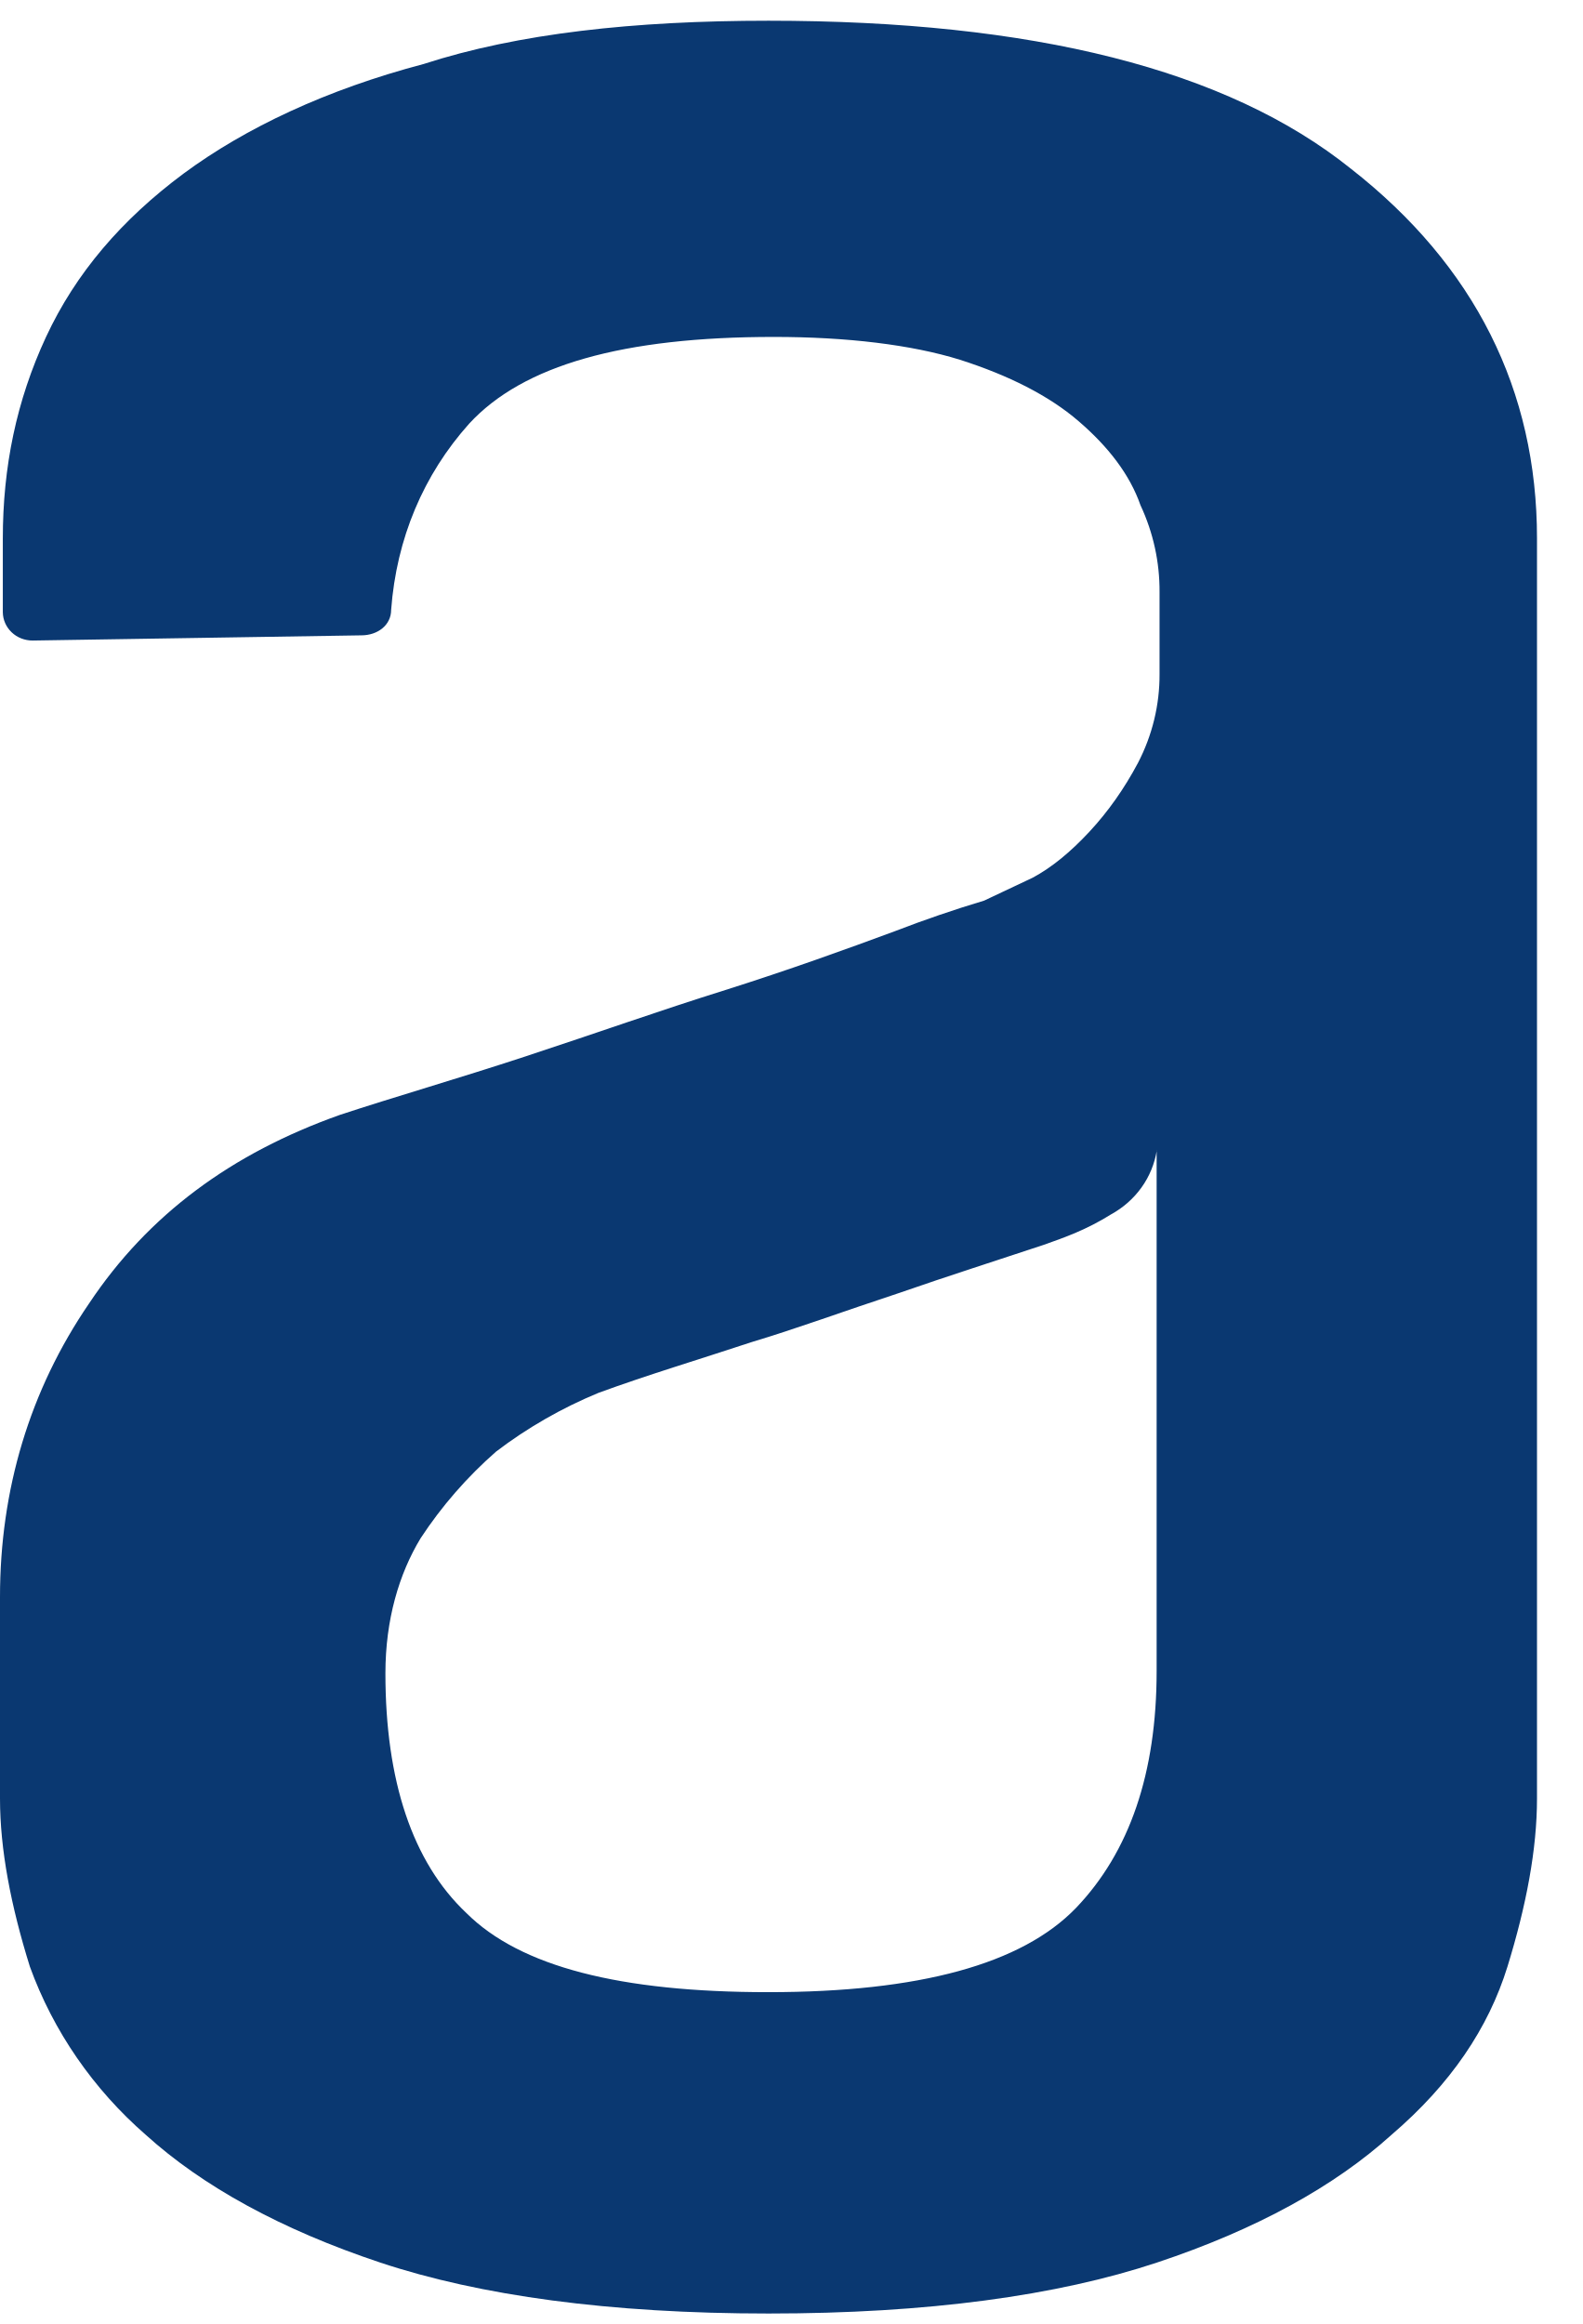
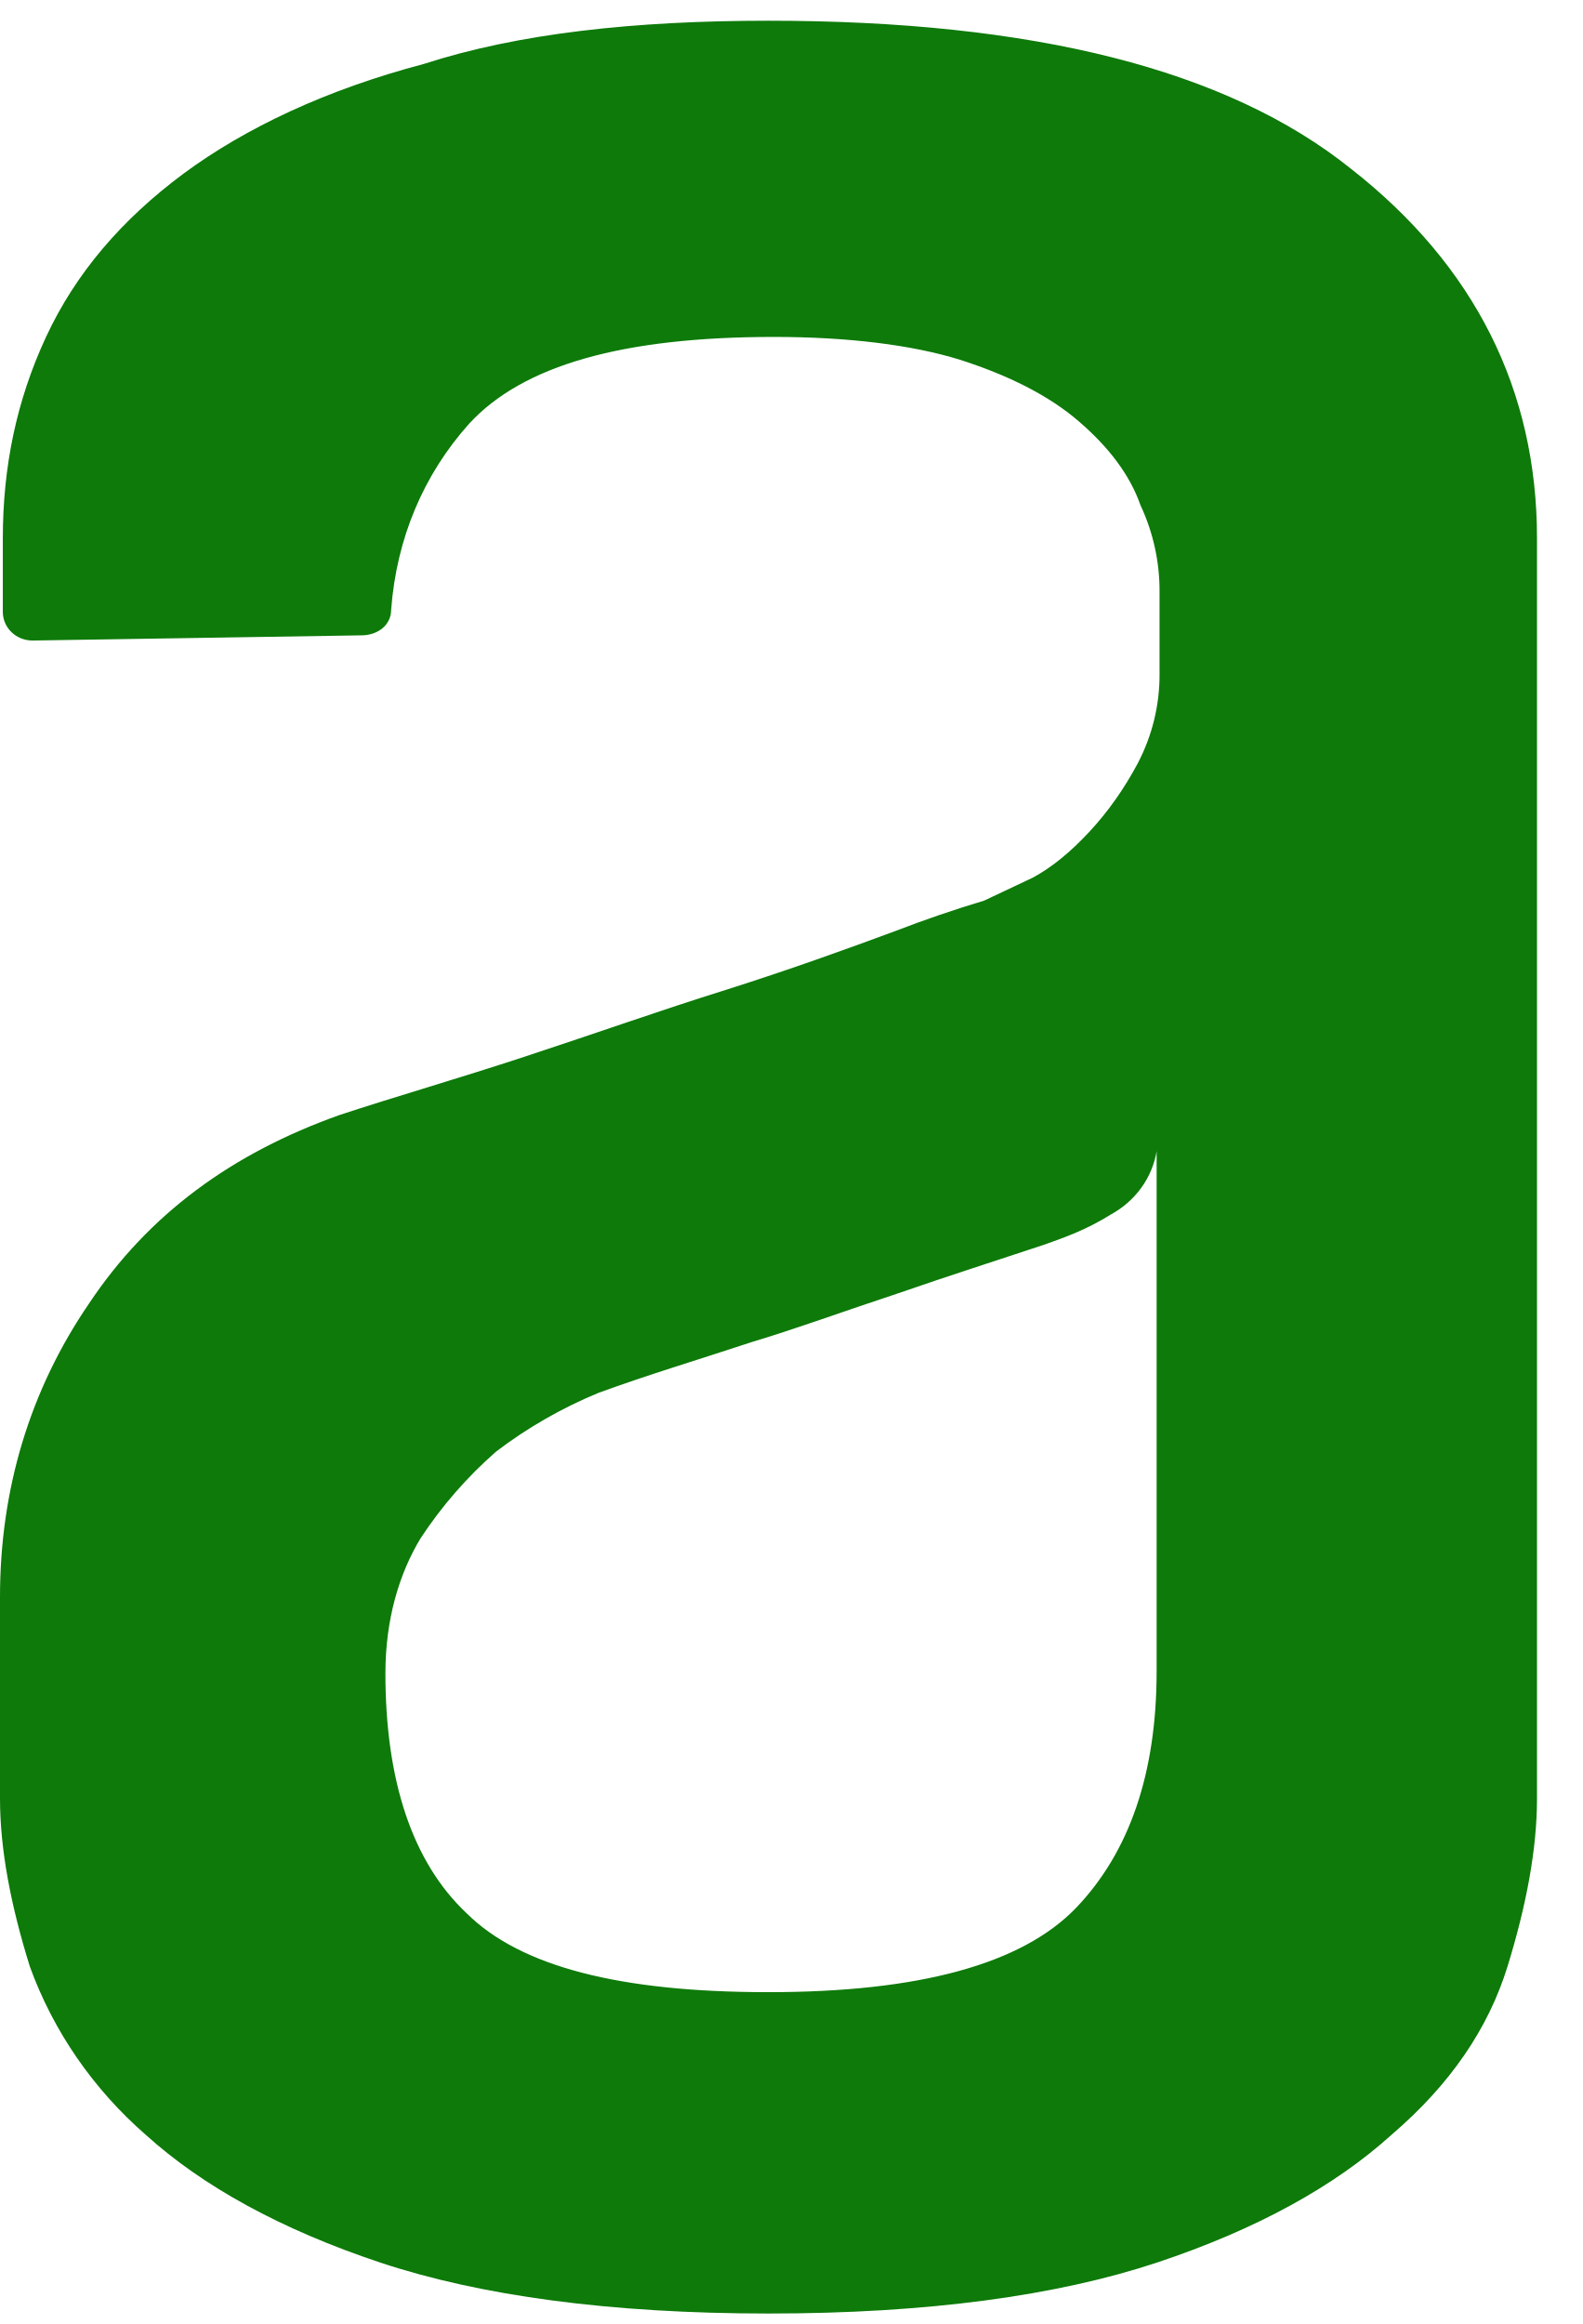
<svg xmlns="http://www.w3.org/2000/svg" width="32" height="47" viewBox="0 0 32 47" fill="none">
-   <path fill-rule="evenodd" clip-rule="evenodd" d="M23.396 23.268C23.352 23.537 23.247 23.793 23.086 24.017C22.926 24.24 22.715 24.426 22.47 24.56C21.977 24.868 21.545 25.022 21.108 25.176C20.177 25.486 19.197 25.797 18.161 26.157C17.069 26.517 16.089 26.877 15.215 27.138C14.125 27.498 13.089 27.808 12.104 28.169C11.363 28.475 10.667 28.874 10.034 29.356C9.446 29.871 8.932 30.461 8.507 31.109C8.07 31.829 7.795 32.758 7.795 33.841C7.795 36.009 8.34 37.658 9.433 38.689C10.523 39.775 12.544 40.289 15.539 40.289C18.593 40.289 20.665 39.722 21.761 38.587C22.848 37.452 23.393 35.855 23.393 33.794V23.268H23.396ZM15.541 0.419C20.889 0.419 24.815 1.4 27.322 3.412C29.831 5.374 31.086 7.897 31.086 10.887V36.37C31.086 37.4 30.87 38.535 30.489 39.772C30.104 41.014 29.343 42.147 28.142 43.175C26.998 44.21 25.417 45.087 23.398 45.758C21.38 46.428 18.763 46.788 15.544 46.788C12.33 46.788 9.708 46.428 7.692 45.758C5.677 45.087 4.093 44.21 2.949 43.175C1.885 42.248 1.078 41.078 0.604 39.772C0.219 38.538 0 37.403 0 36.372V32.299C0 30.131 0.599 28.119 1.8 26.363C3 24.56 4.689 23.323 6.872 22.548C7.962 22.188 9.217 21.828 10.633 21.363C12.053 20.896 13.359 20.432 14.67 20.022C15.981 19.607 17.125 19.193 18.105 18.83C18.696 18.602 19.296 18.396 19.904 18.214L20.887 17.75C21.272 17.543 21.65 17.233 22.033 16.821C22.414 16.411 22.74 15.947 23.015 15.43C23.306 14.87 23.456 14.253 23.452 13.627V11.975C23.456 11.37 23.325 10.771 23.067 10.219C22.851 9.598 22.414 9.032 21.815 8.518C21.216 8.001 20.395 7.589 19.416 7.276C18.434 6.971 17.128 6.814 15.652 6.814C12.598 6.814 10.579 7.385 9.489 8.568C8.564 9.601 8.019 10.89 7.911 12.333C7.911 12.643 7.638 12.849 7.309 12.849L0.658 12.954C0.5 12.954 0.348 12.895 0.236 12.788C0.123 12.681 0.059 12.535 0.057 12.382V10.892C0.057 9.444 0.332 8.103 0.931 6.814C1.532 5.523 2.46 4.442 3.712 3.511C4.967 2.584 6.605 1.812 8.566 1.295C10.477 0.675 12.821 0.419 15.547 0.419H15.541Z" fill="#0A3871" />
+   <path fill-rule="evenodd" clip-rule="evenodd" d="M23.396 23.268C23.352 23.537 23.247 23.793 23.086 24.017C22.926 24.24 22.715 24.426 22.47 24.56C21.977 24.868 21.545 25.022 21.108 25.176C20.177 25.486 19.197 25.797 18.161 26.157C17.069 26.517 16.089 26.877 15.215 27.138C14.125 27.498 13.089 27.808 12.104 28.169C11.363 28.475 10.667 28.874 10.034 29.356C9.446 29.871 8.932 30.461 8.507 31.109C8.07 31.829 7.795 32.758 7.795 33.841C7.795 36.009 8.34 37.658 9.433 38.689C10.523 39.775 12.544 40.289 15.539 40.289C18.593 40.289 20.665 39.722 21.761 38.587C22.848 37.452 23.393 35.855 23.393 33.794V23.268H23.396ZM15.541 0.419C20.889 0.419 24.815 1.4 27.322 3.412C29.831 5.374 31.086 7.897 31.086 10.887V36.37C31.086 37.4 30.87 38.535 30.489 39.772C30.104 41.014 29.343 42.147 28.142 43.175C26.998 44.21 25.417 45.087 23.398 45.758C21.38 46.428 18.763 46.788 15.544 46.788C12.33 46.788 9.708 46.428 7.692 45.758C5.677 45.087 4.093 44.21 2.949 43.175C1.885 42.248 1.078 41.078 0.604 39.772C0.219 38.538 0 37.403 0 36.372V32.299C0 30.131 0.599 28.119 1.8 26.363C3 24.56 4.689 23.323 6.872 22.548C7.962 22.188 9.217 21.828 10.633 21.363C12.053 20.896 13.359 20.432 14.67 20.022C15.981 19.607 17.125 19.193 18.105 18.83C18.696 18.602 19.296 18.396 19.904 18.214L20.887 17.75C21.272 17.543 21.65 17.233 22.033 16.821C22.414 16.411 22.74 15.947 23.015 15.43C23.306 14.87 23.456 14.253 23.452 13.627V11.975C23.456 11.37 23.325 10.771 23.067 10.219C22.851 9.598 22.414 9.032 21.815 8.518C21.216 8.001 20.395 7.589 19.416 7.276C18.434 6.971 17.128 6.814 15.652 6.814C12.598 6.814 10.579 7.385 9.489 8.568C8.564 9.601 8.019 10.89 7.911 12.333C7.911 12.643 7.638 12.849 7.309 12.849L0.658 12.954C0.5 12.954 0.348 12.895 0.236 12.788C0.123 12.681 0.059 12.535 0.057 12.382V10.892C0.057 9.444 0.332 8.103 0.931 6.814C1.532 5.523 2.46 4.442 3.712 3.511C4.967 2.584 6.605 1.812 8.566 1.295C10.477 0.675 12.821 0.419 15.547 0.419H15.541Z" fill="#0d7a09" />
</svg>
